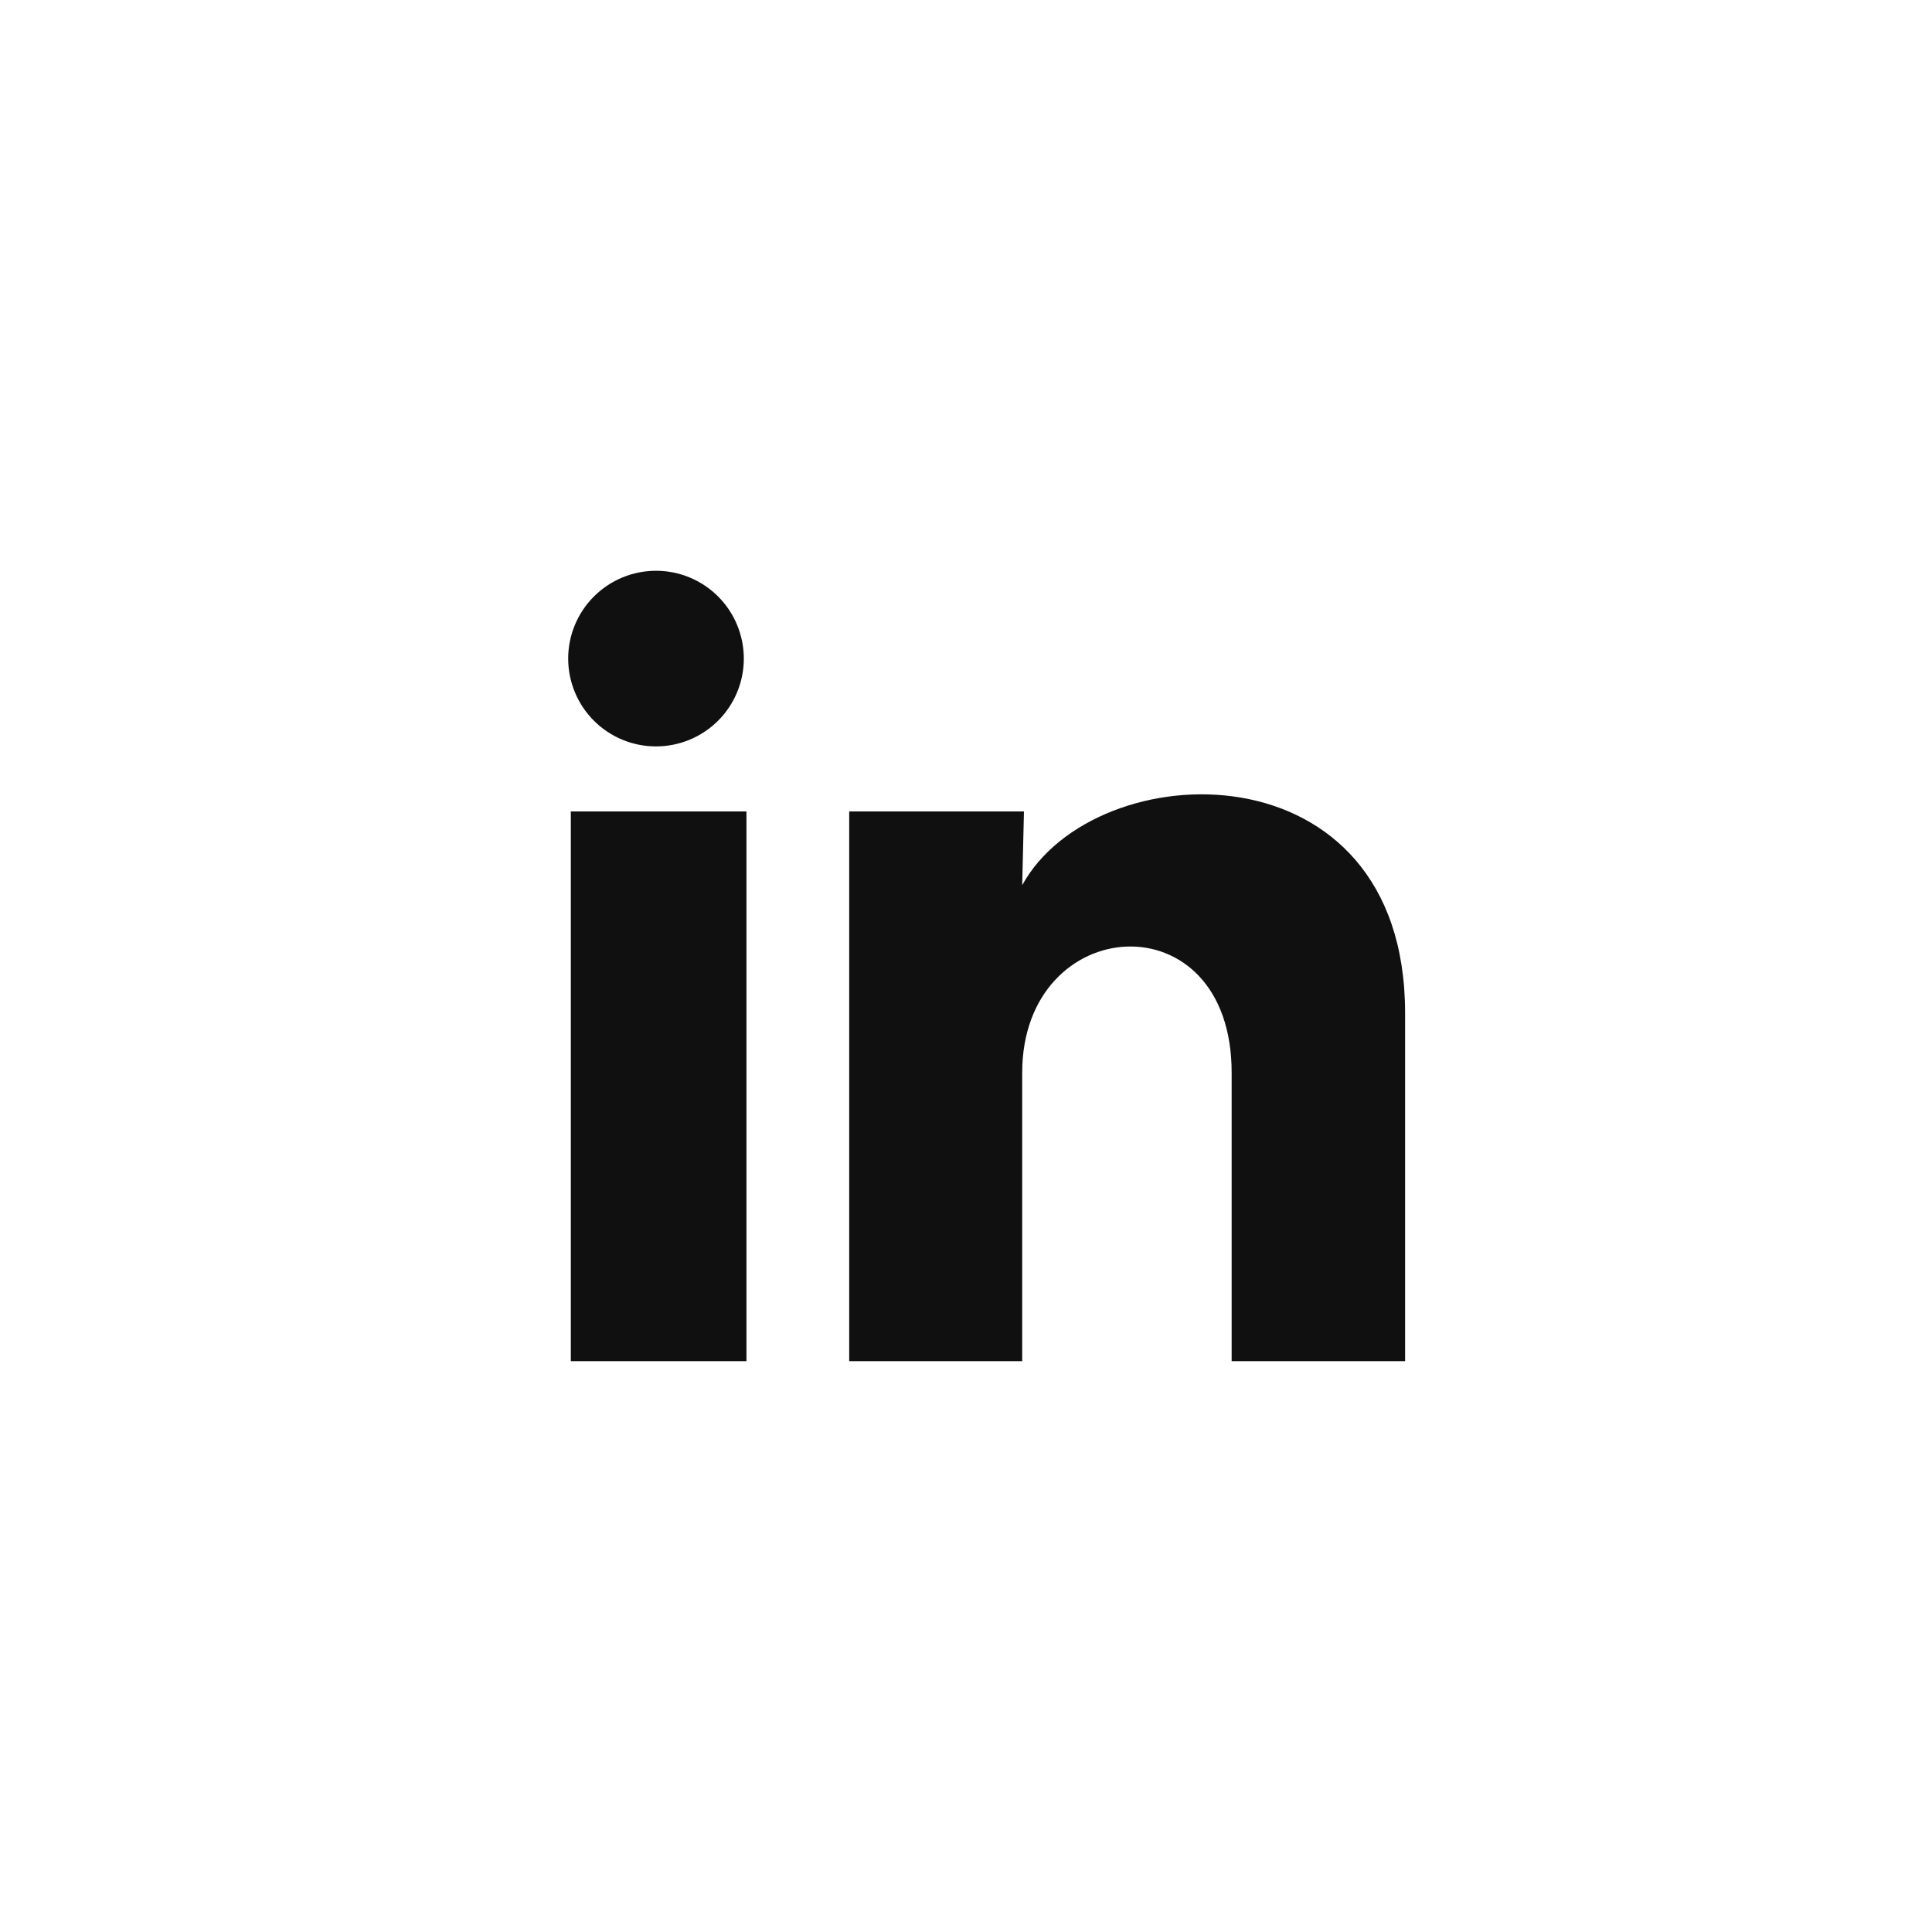
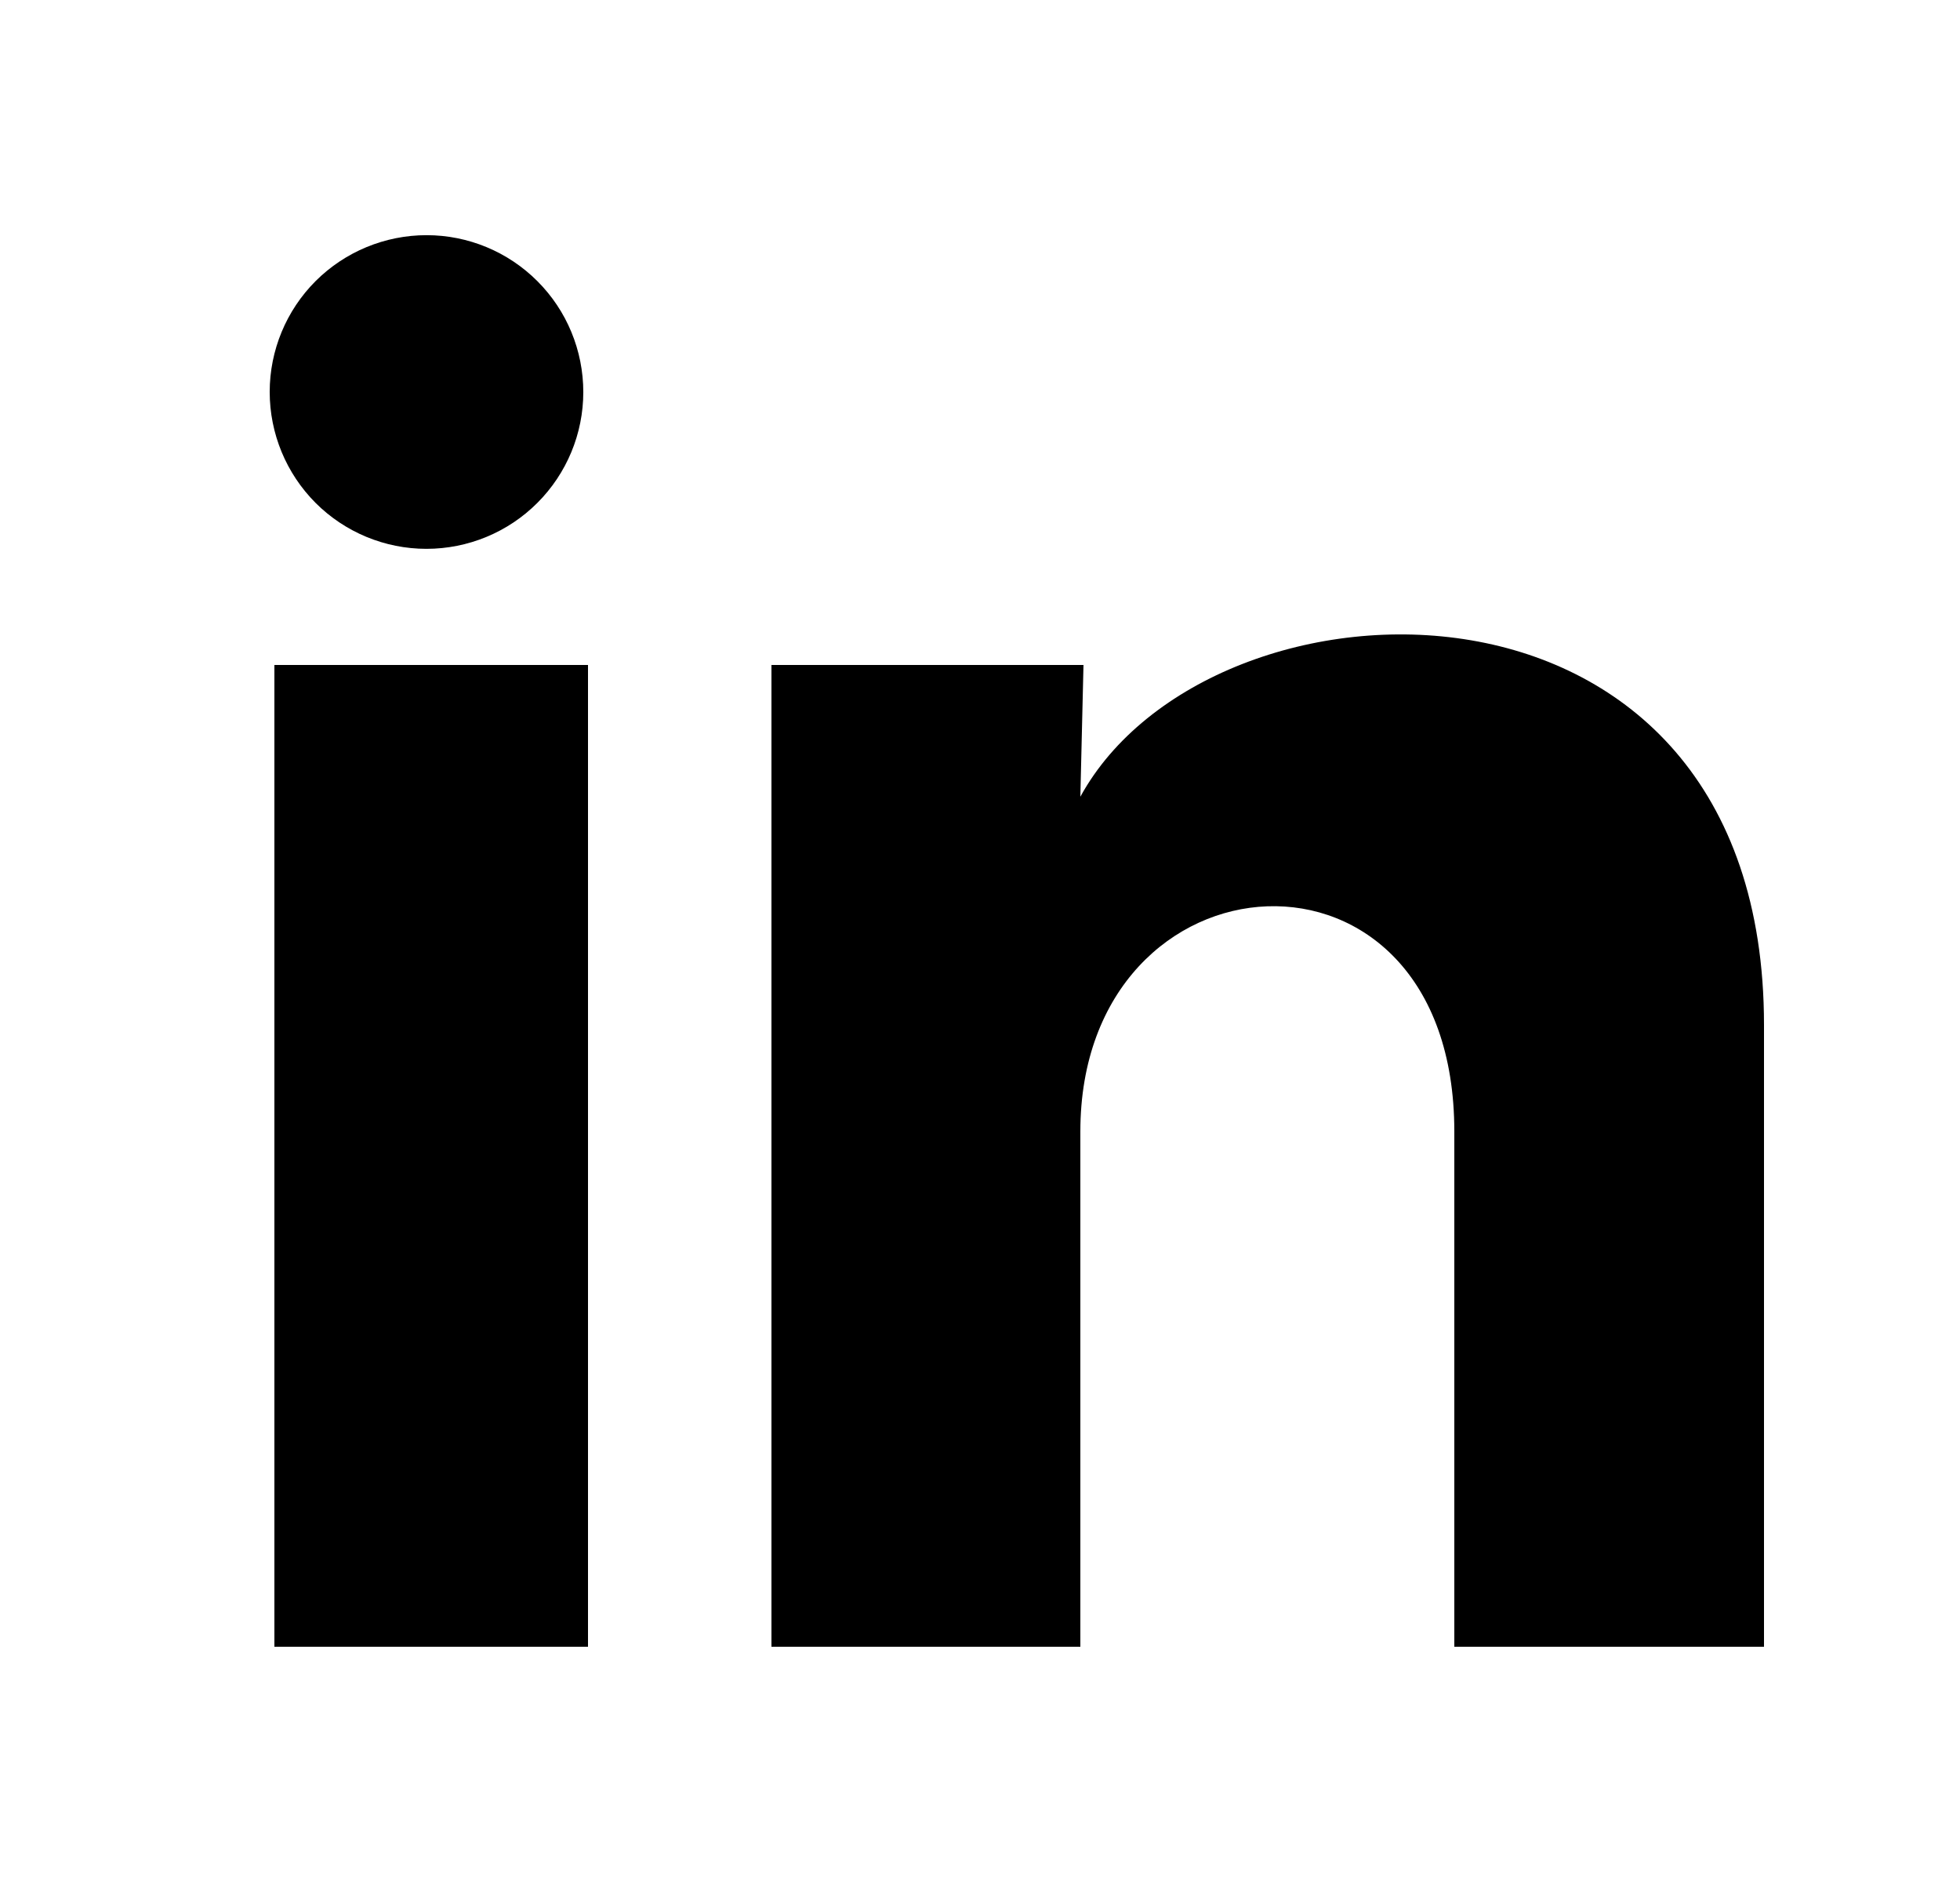
- <svg xmlns="http://www.w3.org/2000/svg" width="44" height="44" viewBox="0 0 44 44" fill="none">
-   <path d="M16.94 15C16.94 15.53 16.729 16.039 16.354 16.414C15.978 16.789 15.469 16.999 14.939 16.999C14.409 16.999 13.9 16.788 13.525 16.413C13.15 16.037 12.94 15.528 12.94 14.998C12.94 14.468 13.151 13.959 13.527 13.584C13.902 13.209 14.411 12.999 14.941 12.999C15.471 12.999 15.98 13.21 16.355 13.585C16.73 13.961 16.94 14.47 16.94 15ZM17 18.48H13V31H17V18.48ZM23.32 18.48H19.34V31H23.28V24.43C23.28 20.77 28.05 20.43 28.05 24.43V31H32V23.07C32 16.9 24.94 17.13 23.28 20.16L23.32 18.48Z" fill="#101010" />
+ <svg xmlns="http://www.w3.org/2000/svg" width="25" height="24" viewBox="0 0 25 24" fill="none">
+   <path d="M7.44 5C7.44 5.53 7.229 6.039 6.853 6.414C6.478 6.789 5.969 6.999 5.439 6.999C4.909 6.999 4.4 6.788 4.025 6.413C3.65 6.037 3.44 5.528 3.44 4.998C3.44 4.468 3.651 3.959 4.026 3.584C4.402 3.209 4.911 2.999 5.441 2.999C5.971 2.999 6.48 3.21 6.855 3.586C7.23 3.961 7.44 4.47 7.44 5ZM7.5 8.48H3.5V21H7.5V8.48ZM13.82 8.48H9.84V21H13.78V14.43C13.78 10.77 18.55 10.43 18.55 14.43V21H22.5V13.07C22.5 6.9 15.44 7.13 13.78 10.16L13.82 8.48Z" fill="currentColor" />
</svg>
